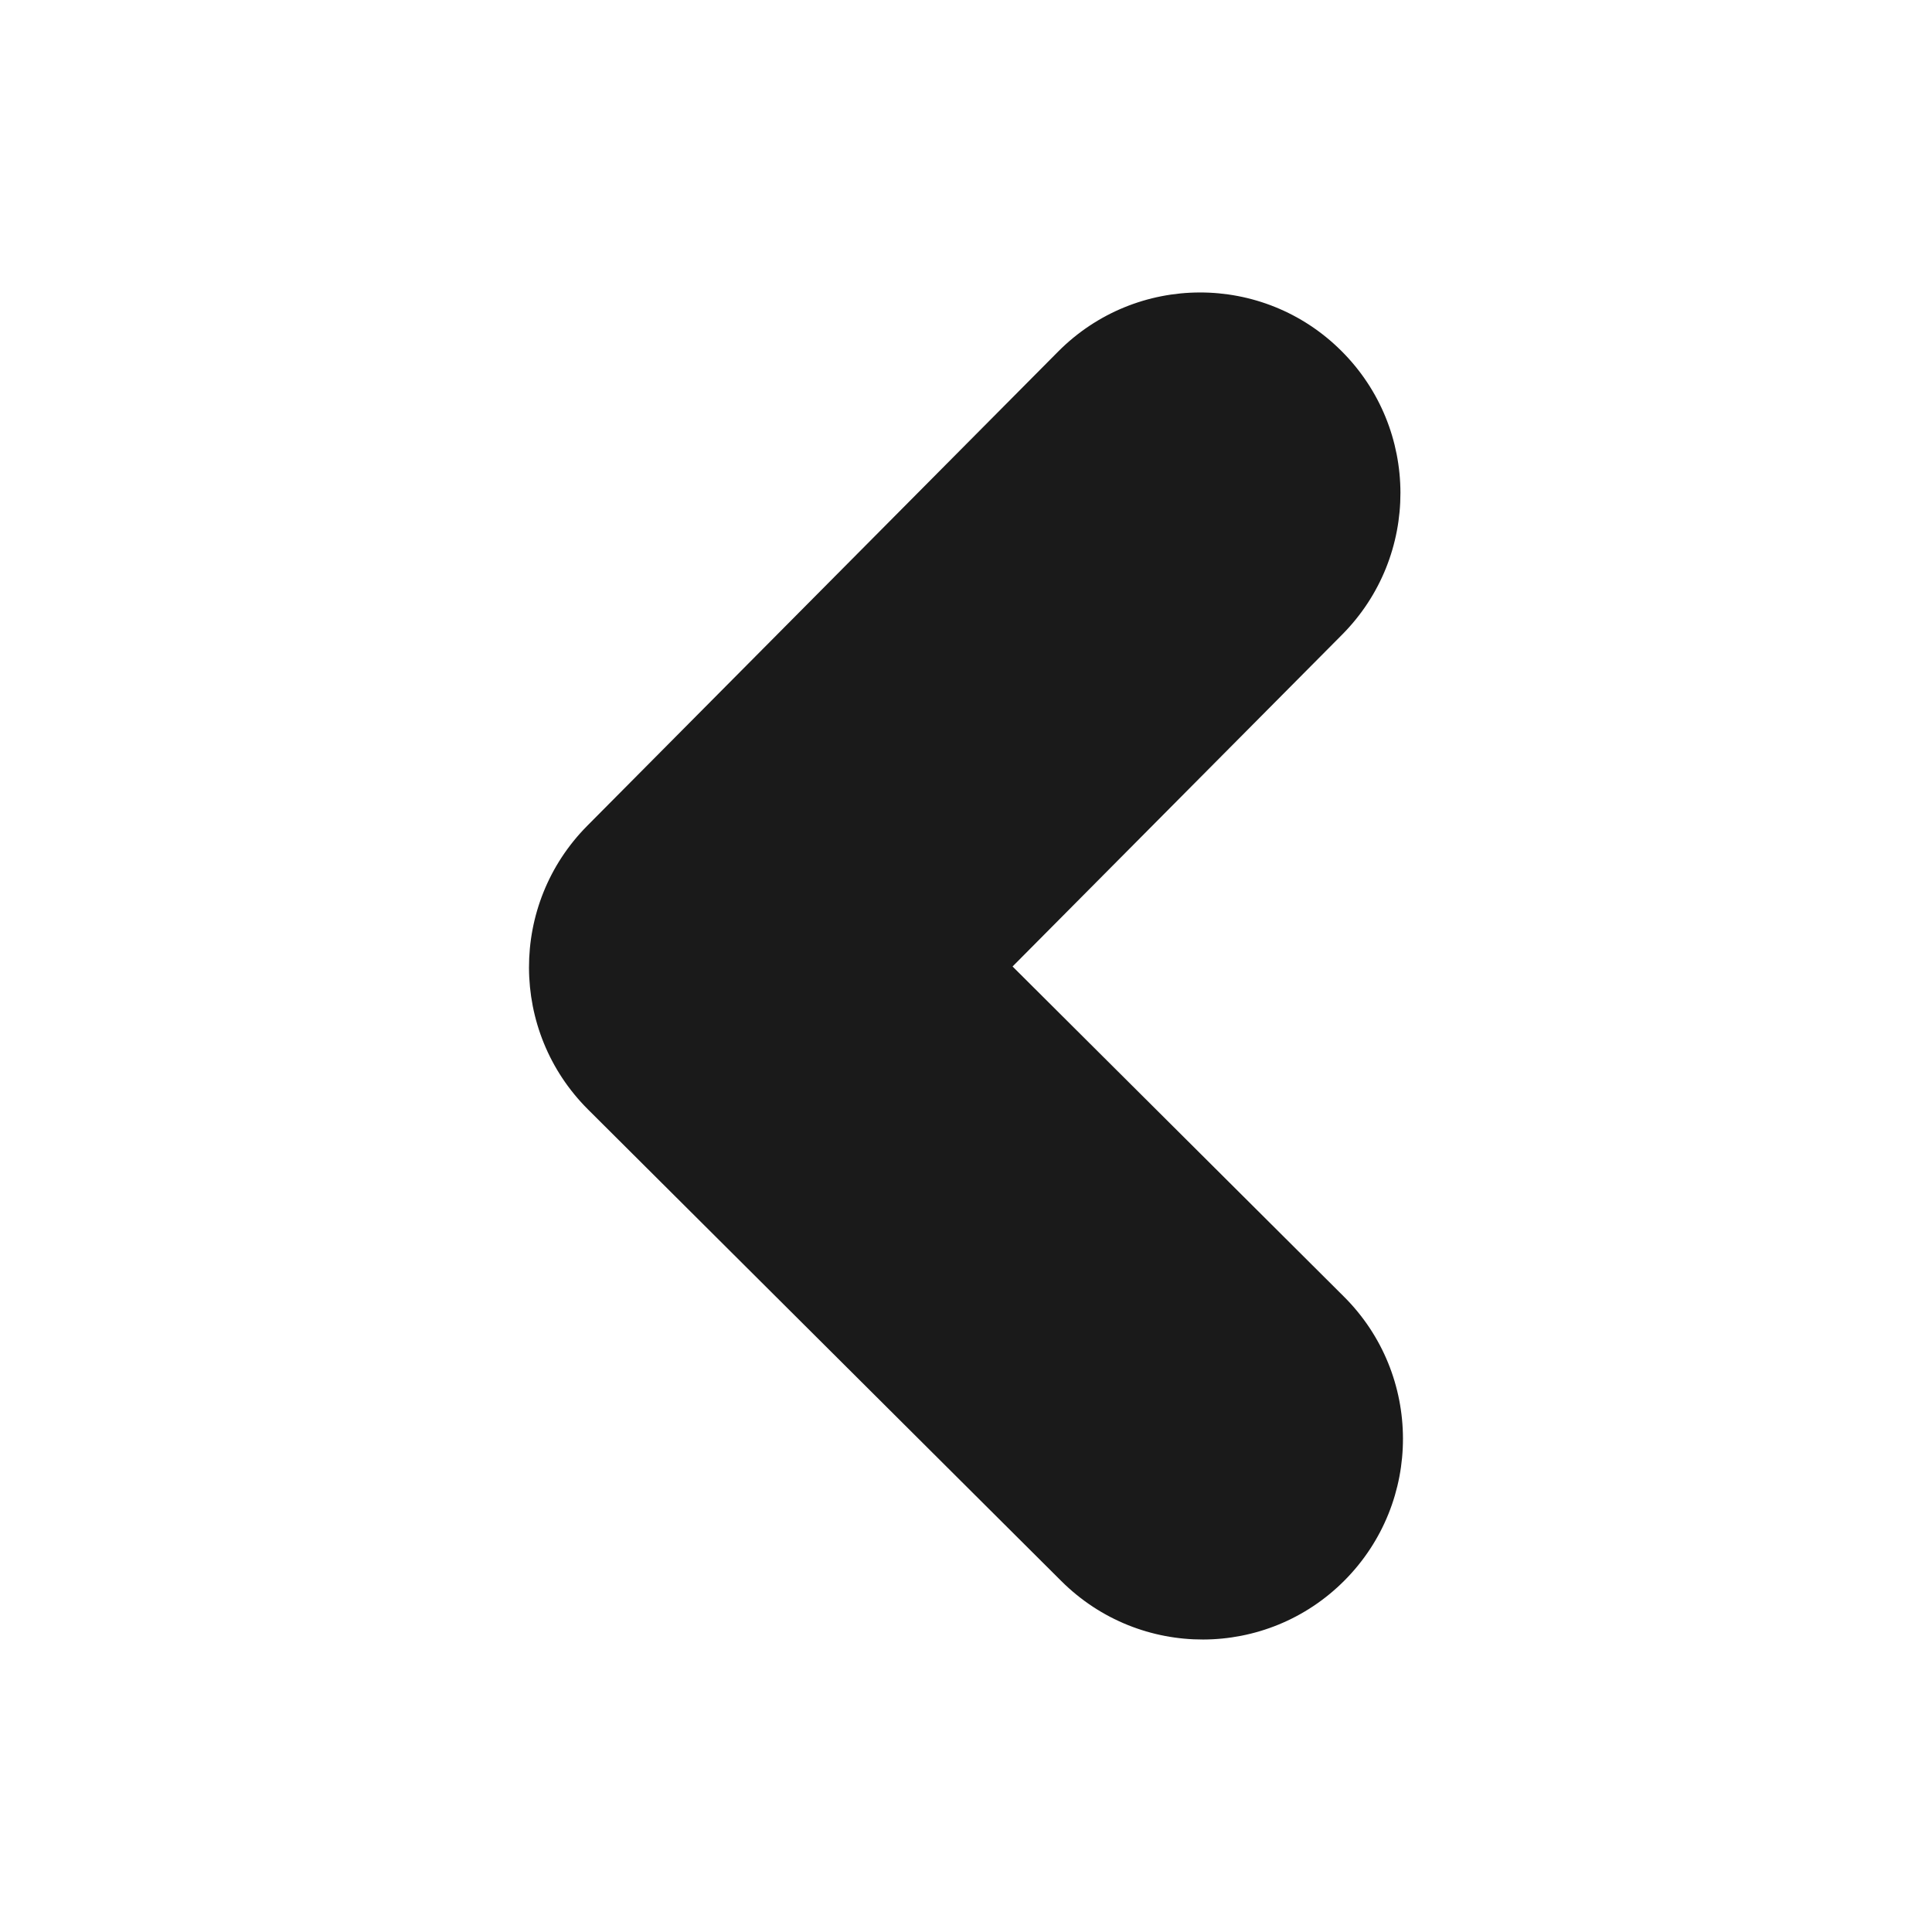
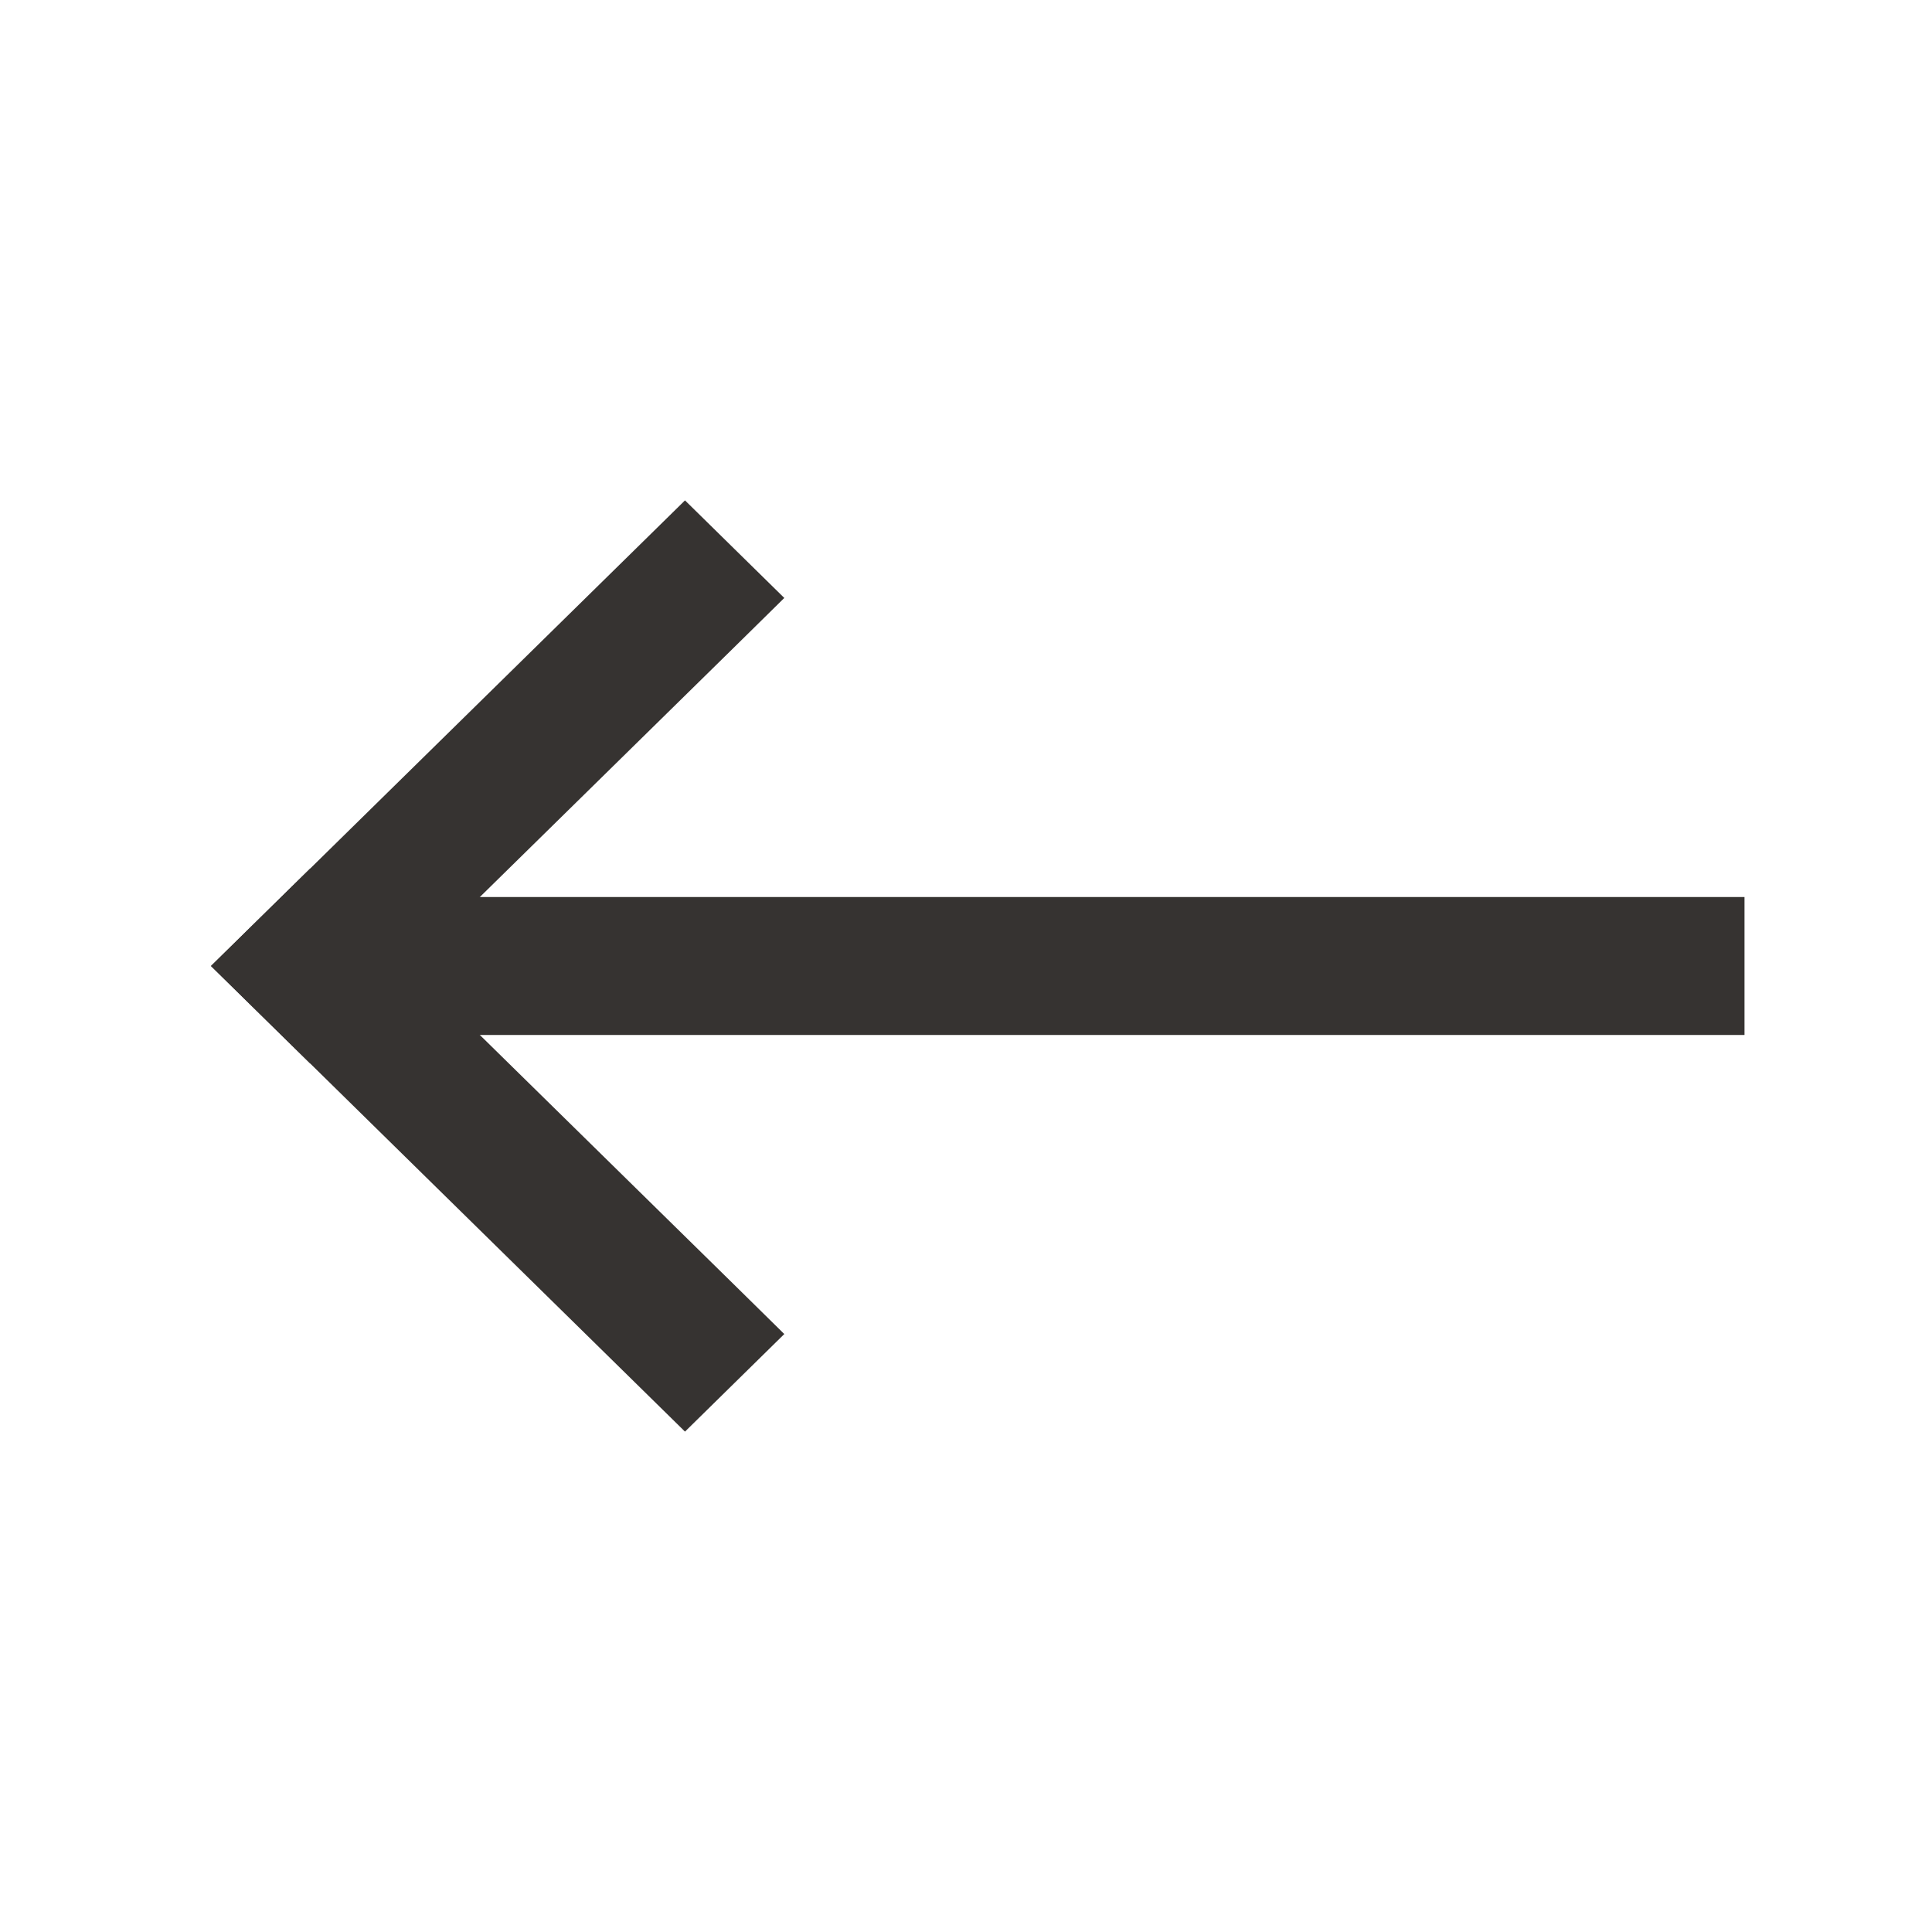
- <svg xmlns="http://www.w3.org/2000/svg" version="1.1" id="Calque_1" x="0px" y="0px" width="60px" height="60px" viewBox="0 0 60 60" style="enable-background:new 0 0 60 60;" xml:space="preserve">
-   <path style="fill-rule:evenodd;clip-rule:evenodd;fill:#1A1A1A;" d="M41.657,10.897c2.438,2.427,2.447,6.372,0.024,8.812  L31.446,30.015l10.291,10.253c2.436,2.427,2.446,6.371,0.021,8.812c-2.423,2.44-6.358,2.45-8.796,0.023l-14.7-14.647  c-2.436-2.428-2.445-6.371-0.025-8.81l14.624-14.727C35.285,8.479,39.224,8.47,41.657,10.897z" />
-   <g>
- </g>
-   <g>
- </g>
-   <g>
- </g>
-   <g>
- </g>
-   <g>
- </g>
-   <g>
- </g>
-   <g>
- </g>
-   <g>
- </g>
-   <g>
- </g>
-   <g>
- </g>
-   <g>
- </g>
-   <g>
- </g>
-   <g>
- </g>
-   <g>
- </g>
-   <g>
- </g>
+ <svg xmlns="http://www.w3.org/2000/svg" width="20px" height="20px" viewBox="0 0 20 20" version="1.1">
+   <defs />
+   <g id="Icon" stroke="none" stroke-width="1" fill="none" fill-rule="evenodd">
+     <g id="back" fill="#363331">
+       <g id="Back-2" transform="translate(2, 5)">
+         <path d="M5.605,1.696 L6.119,1.19 L5.091,0.18 L4.577,0.685 L0.698,4.495 L0.184,5 L1.212,6.01 L1.726,5.505 L5.605,1.696 Z" id="Line" />
+         <path d="M4.577,9.315 L5.091,9.82 L6.119,8.81 L5.605,8.304 L1.726,4.495 L1.212,3.99 L0.184,5 L0.698,5.505 L4.577,9.315 Z" id="Line-2" />
+         <path d="M15.331,5.714 L16.059,5.714 L16.059,4.286 L15.331,4.286 L1.697,4.286 L0.97,4.286 L0.97,5.714 L1.697,5.714 L15.331,5.714 Z" id="Line-3" />
+       </g>
+     </g>
+   </g>
</svg>
